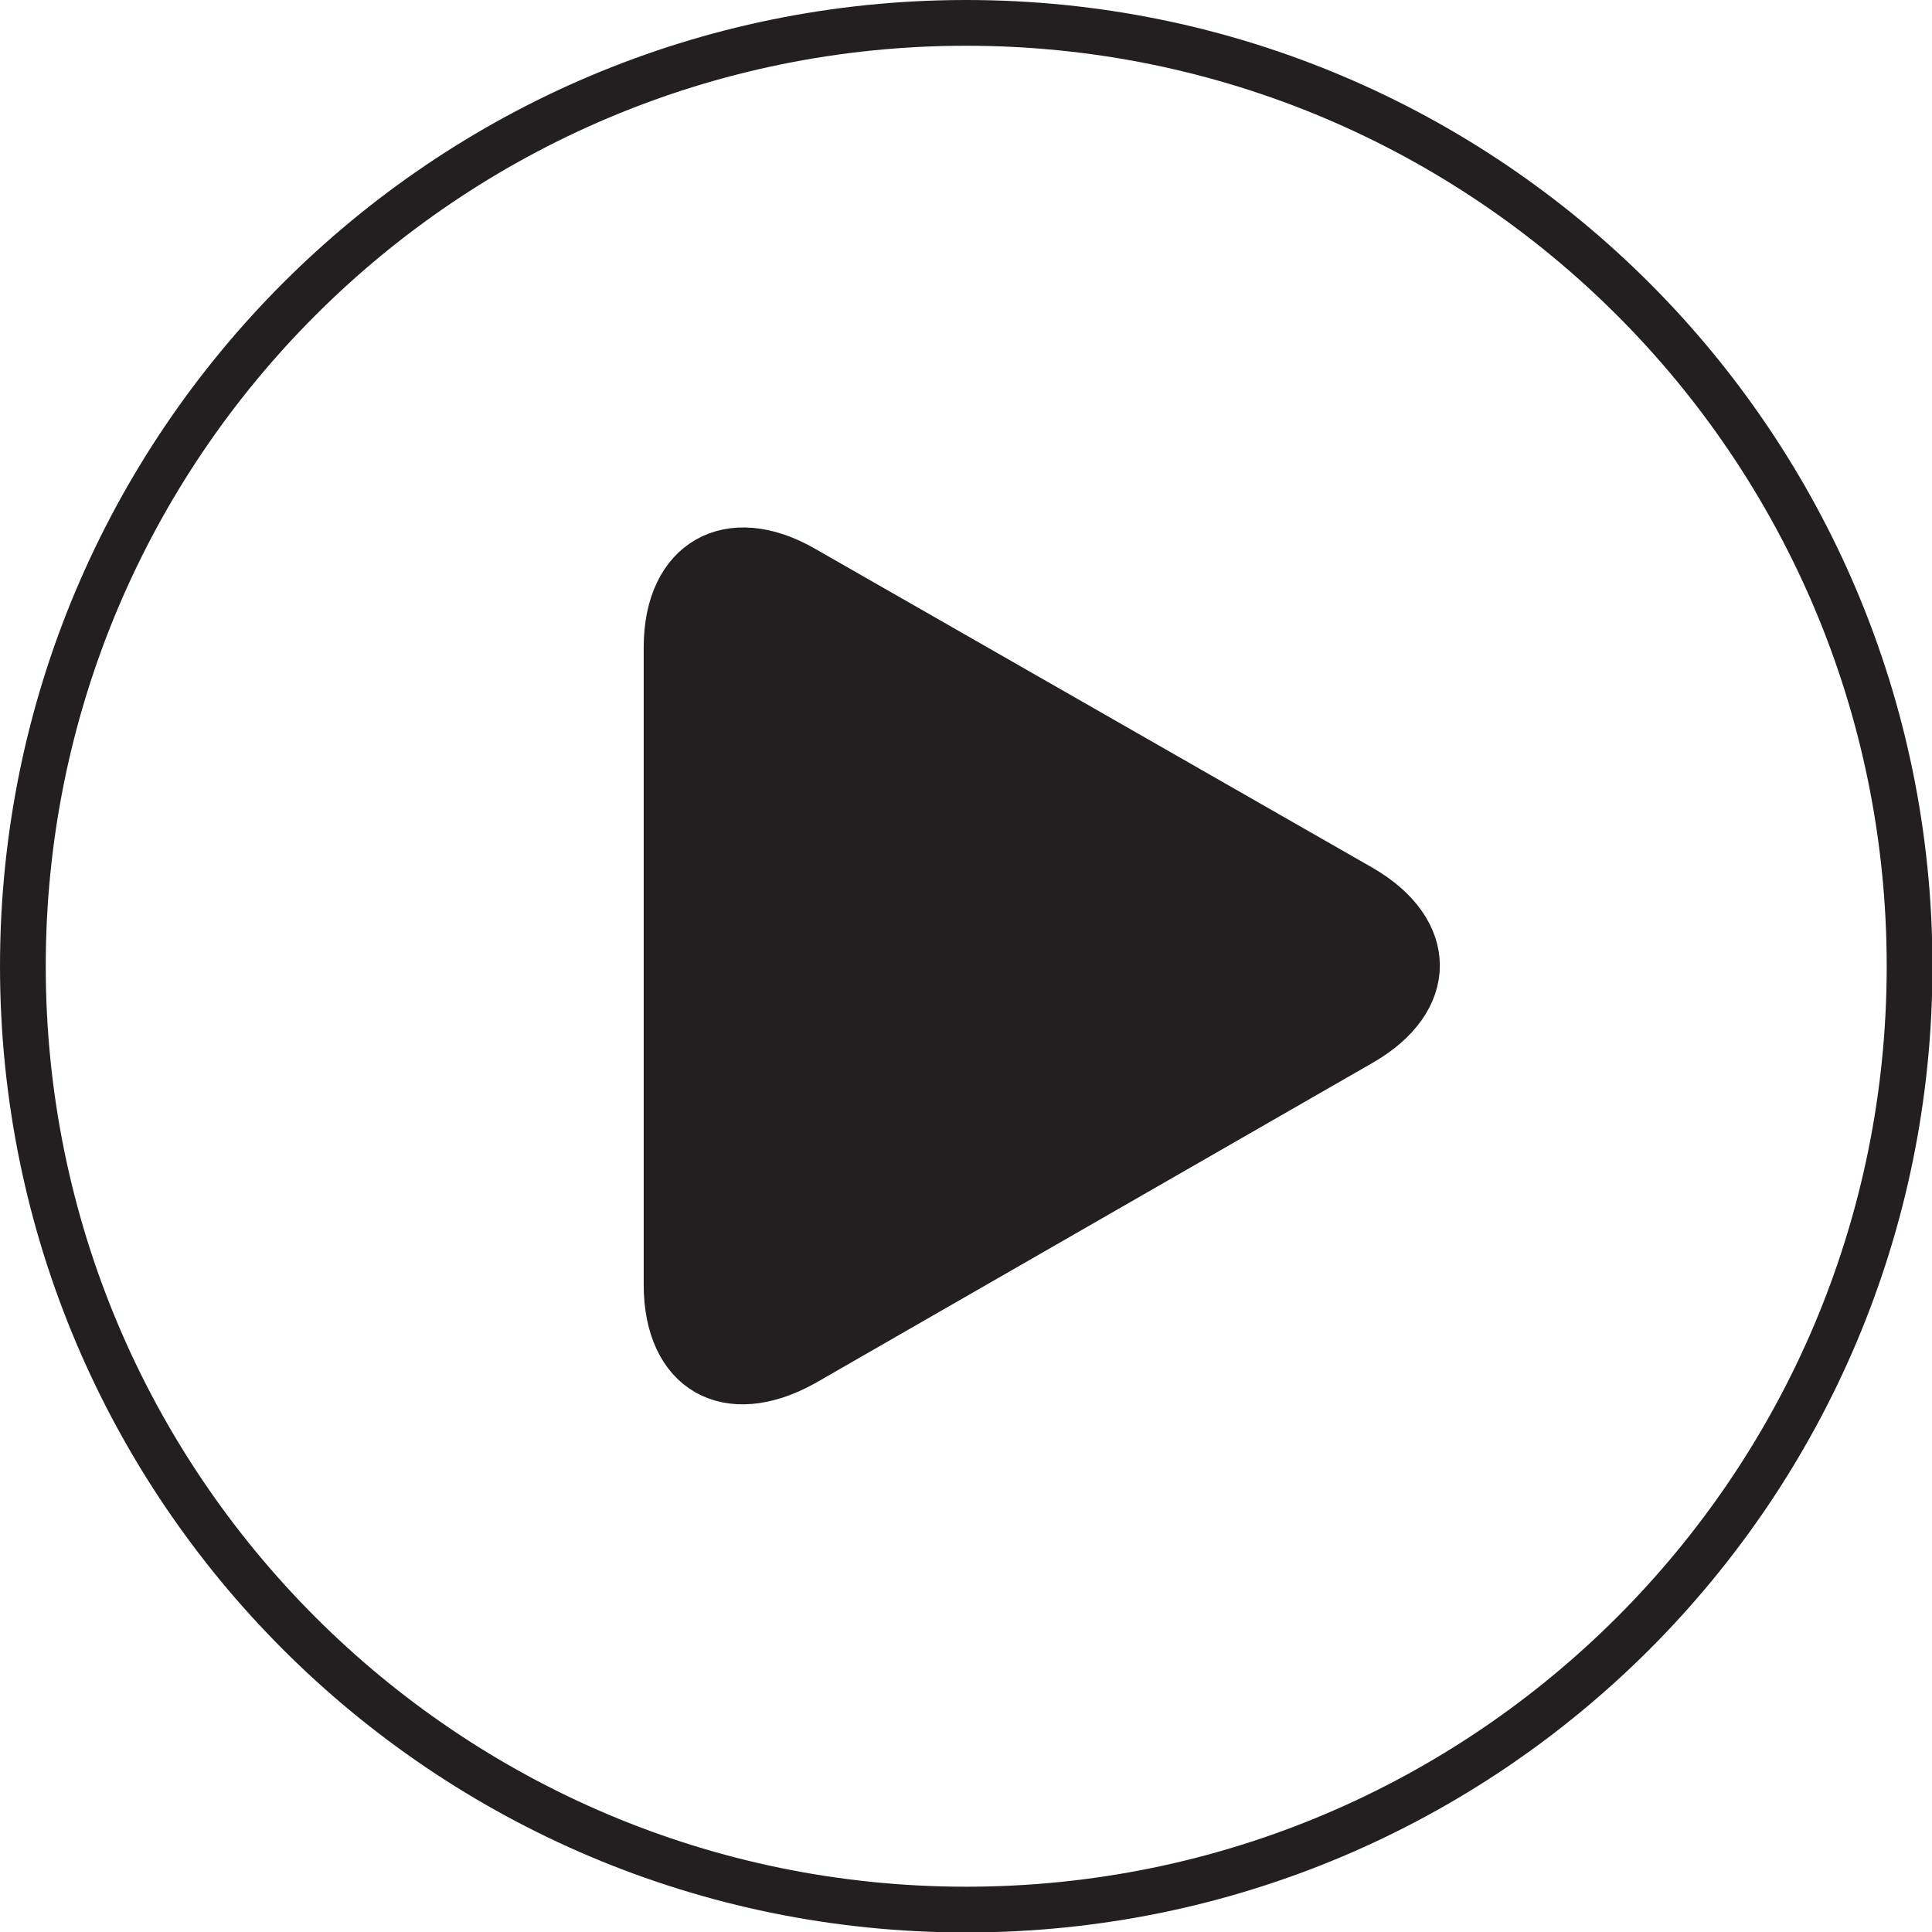
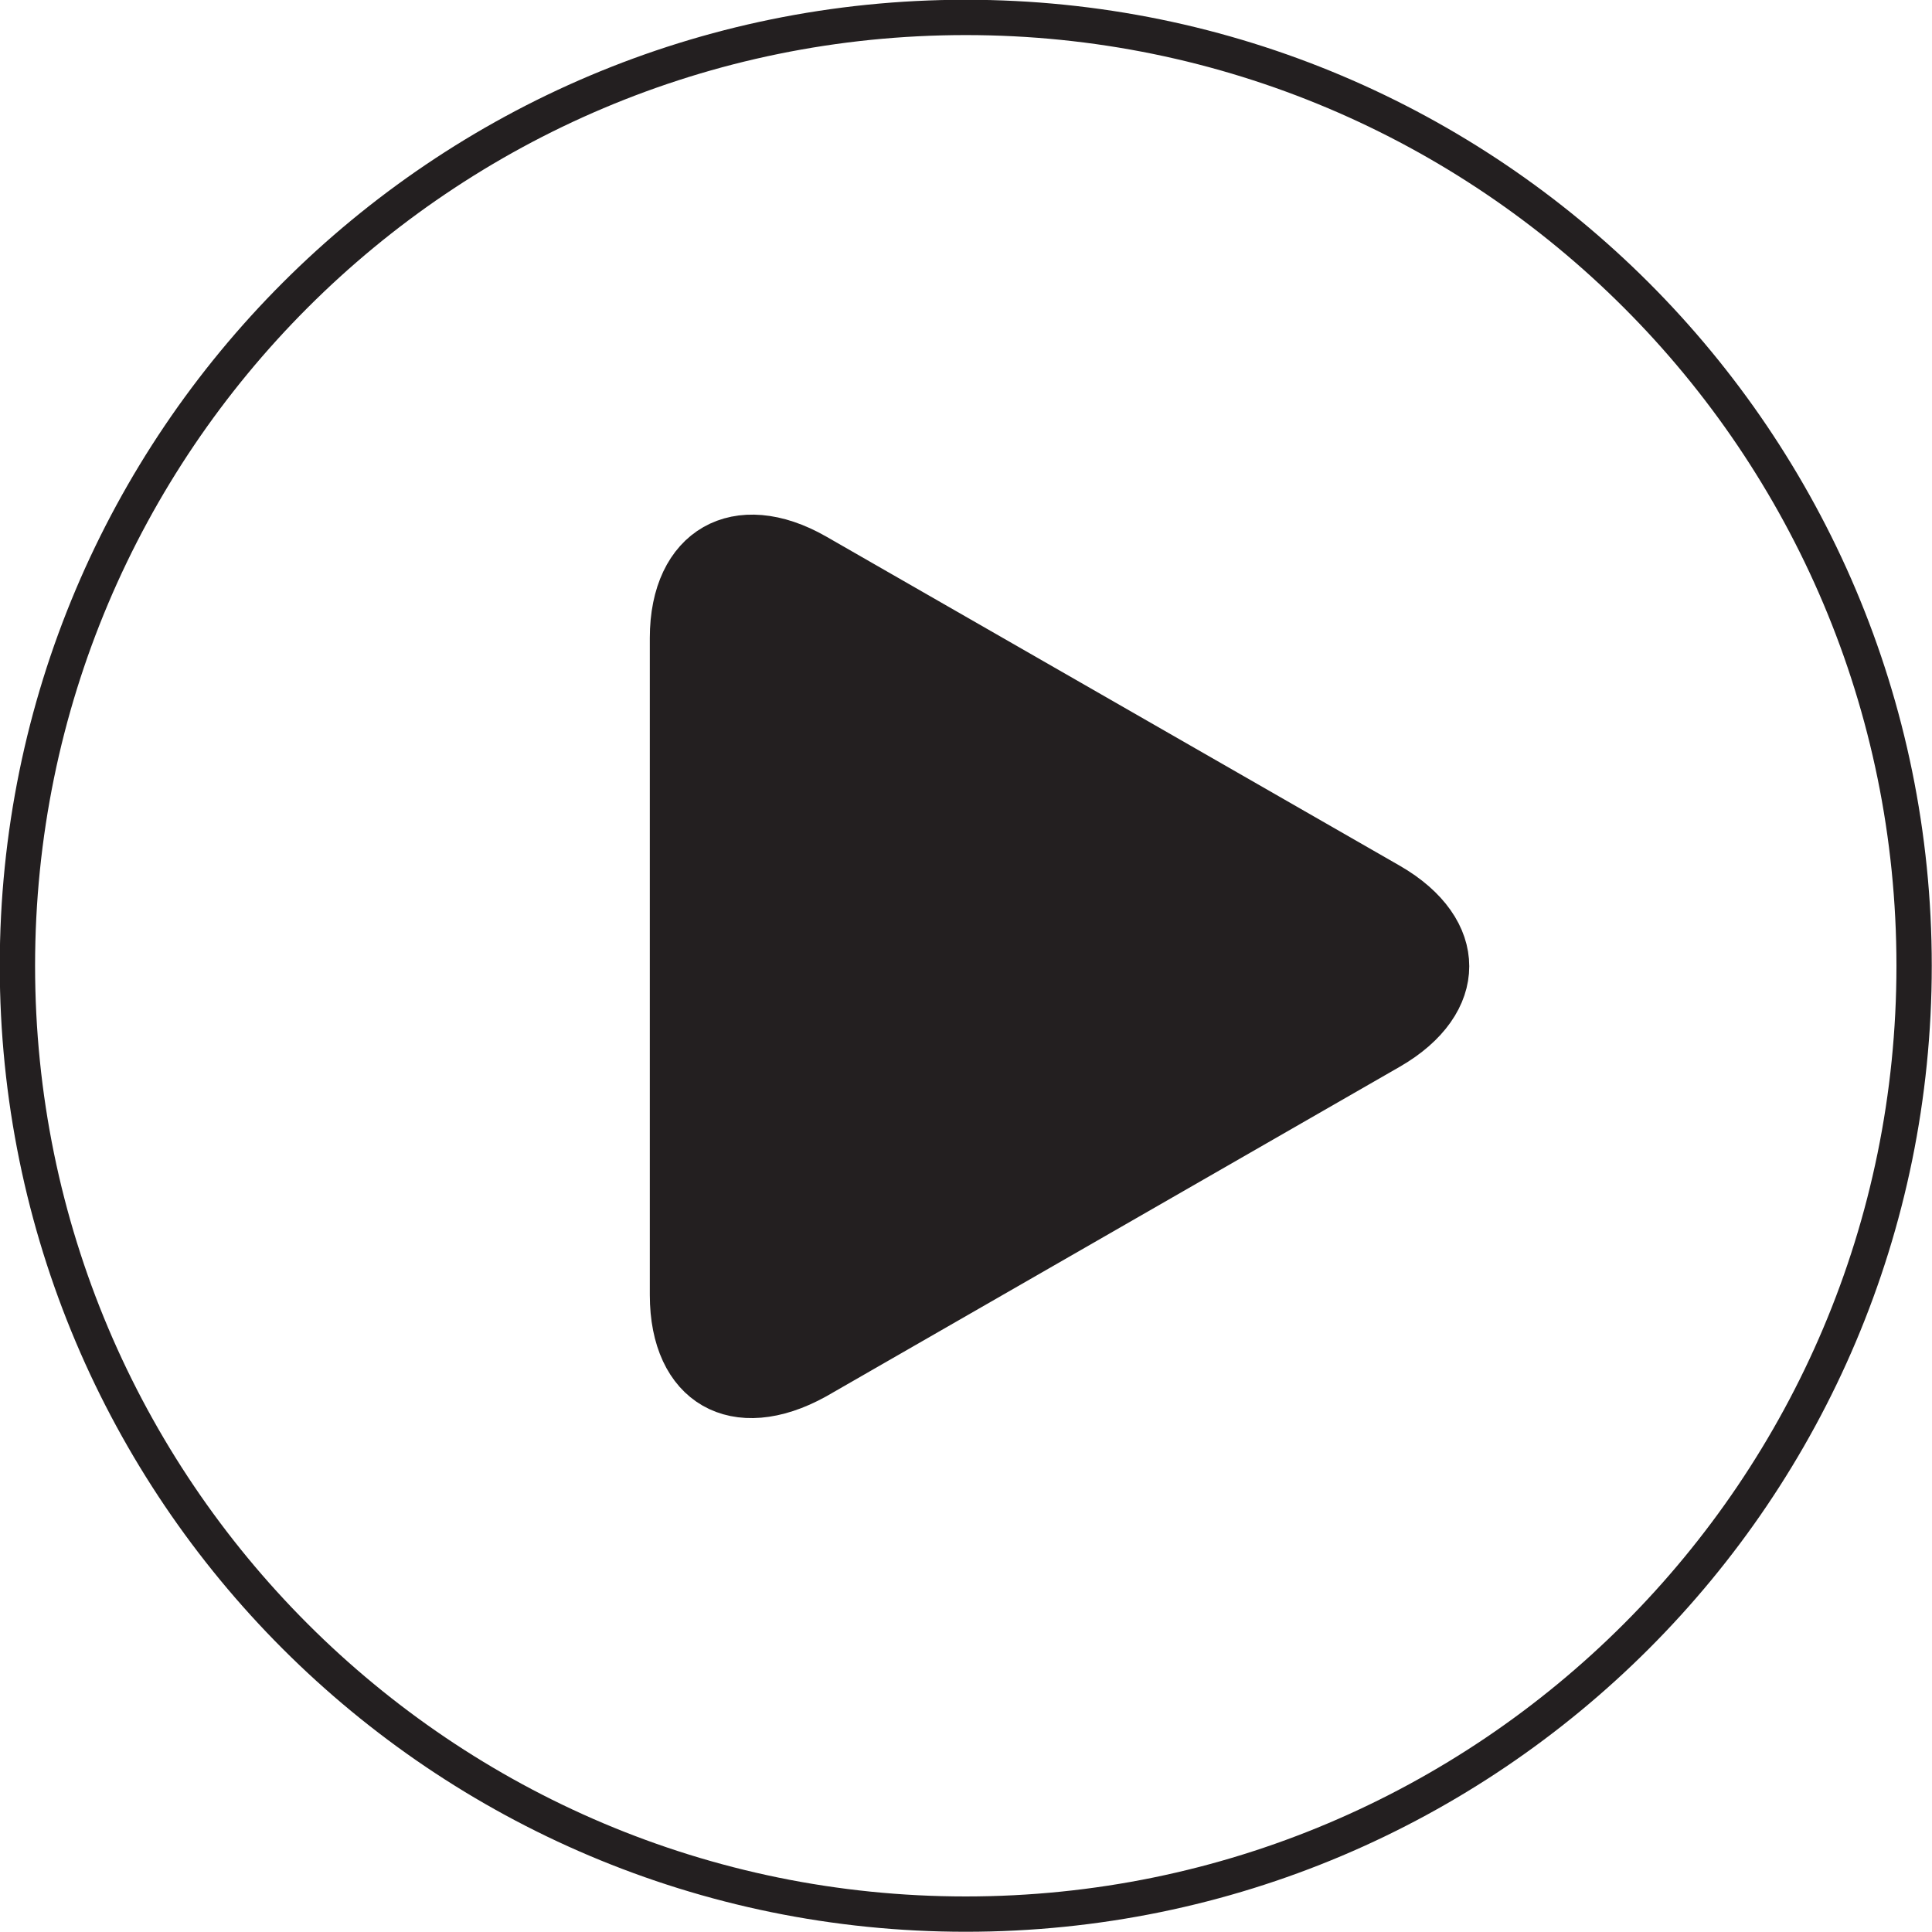
- <svg xmlns="http://www.w3.org/2000/svg" viewBox="0 0 42.23 42.23">
+ <svg xmlns="http://www.w3.org/2000/svg" id="playpause" viewBox="0 0 41.03 41.03">
  <defs>
-     <style>.cls-1{fill:none;}.cls-1,.cls-2{stroke:#231f20;stroke-miterlimit:10;}.cls-2{fill:#231f20;}</style>
+     <style>.cls-1{fill:none;stroke-width:0.75px;}.cls-1,.cls-2{stroke:#231f20;stroke-miterlimit:10;}.cls-2{fill:#231f20;}</style>
  </defs>
-   <g id="Layer_4" data-name="Layer 4">
-     <circle class="cls-1" cx="21.12" cy="21.12" r="20.62" />
-     <path class="cls-2" d="M413.29,621.59c-1.63-.94-3-.17-3,1.72v13.93c0,1.89,1.33,2.65,3,1.72l12.18-7c1.63-.93,1.63-2.46,0-3.4Z" transform="translate(-395.72 -609.16)" />
-   </g>
+   <circle class="cls-1" cx="20.51" cy="20.51" r="20.14" />
+   <path class="cls-2" d="M420.79,60.33c-1.64-.94-3-.17-3,1.72V76c0,1.89,1.32,2.65,3,1.72l12.18-7c1.63-.94,1.63-2.46,0-3.4Z" transform="translate(-403.49 -48.5)" />
</svg>
